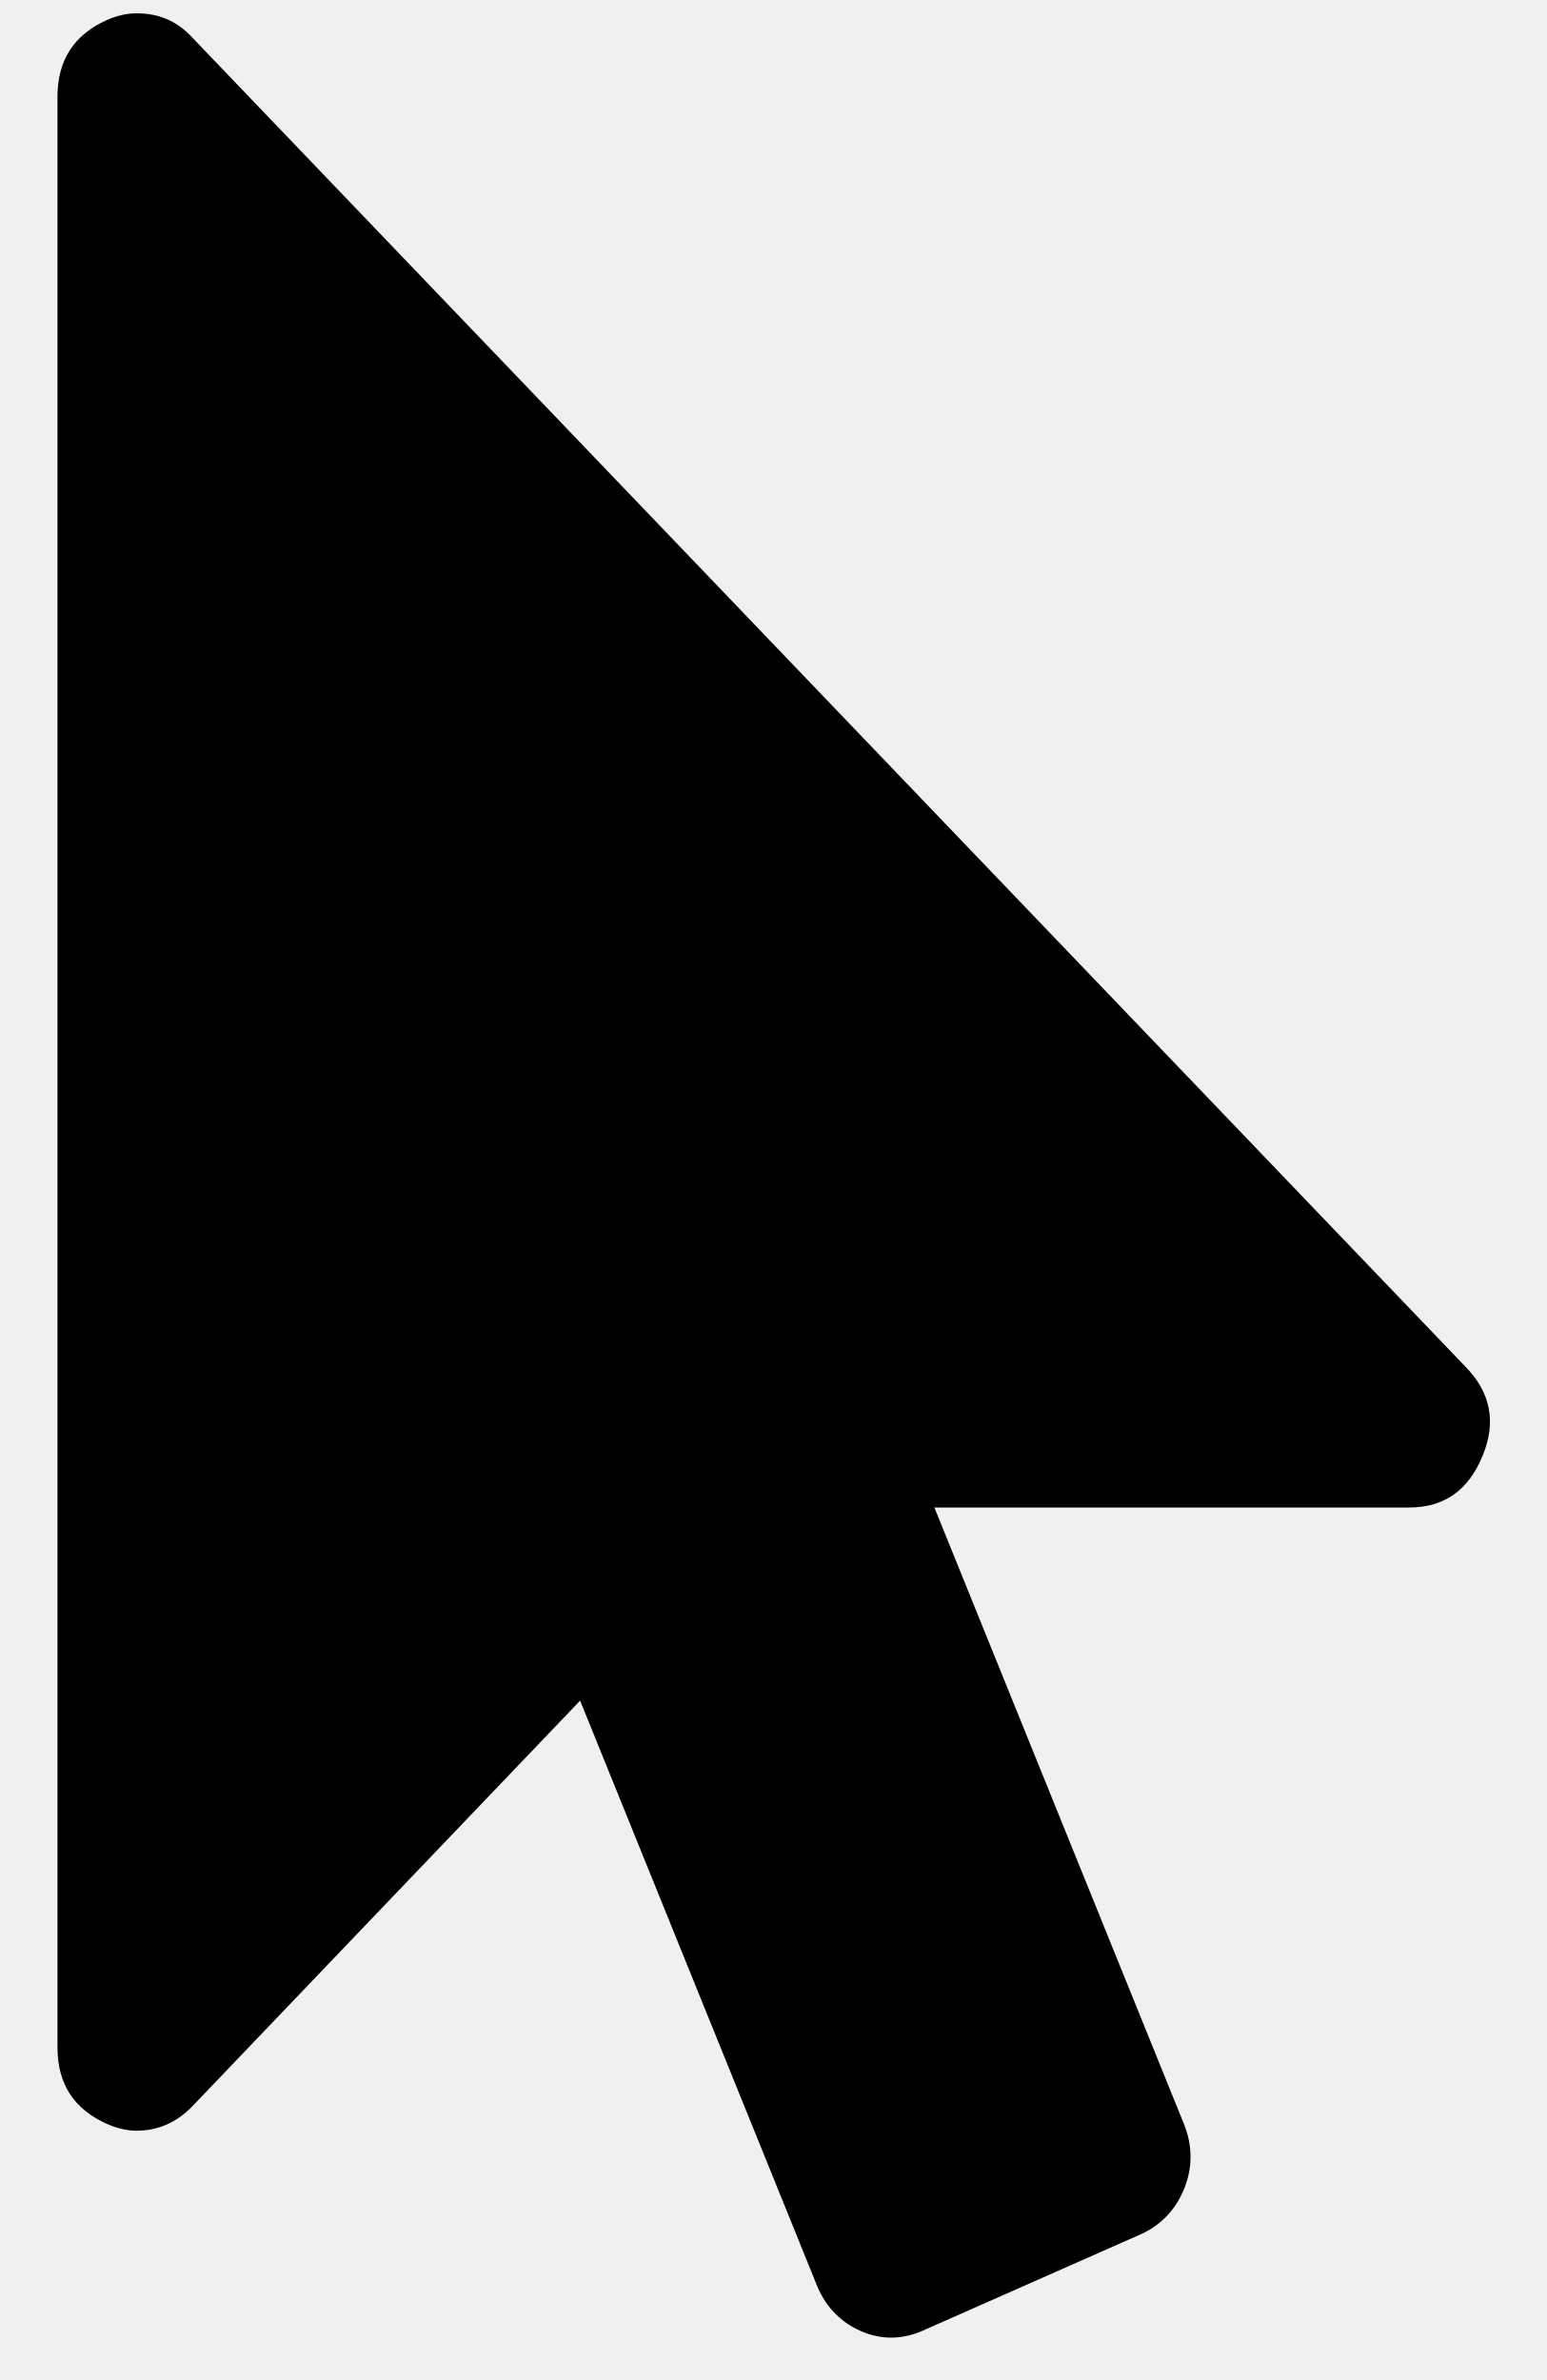
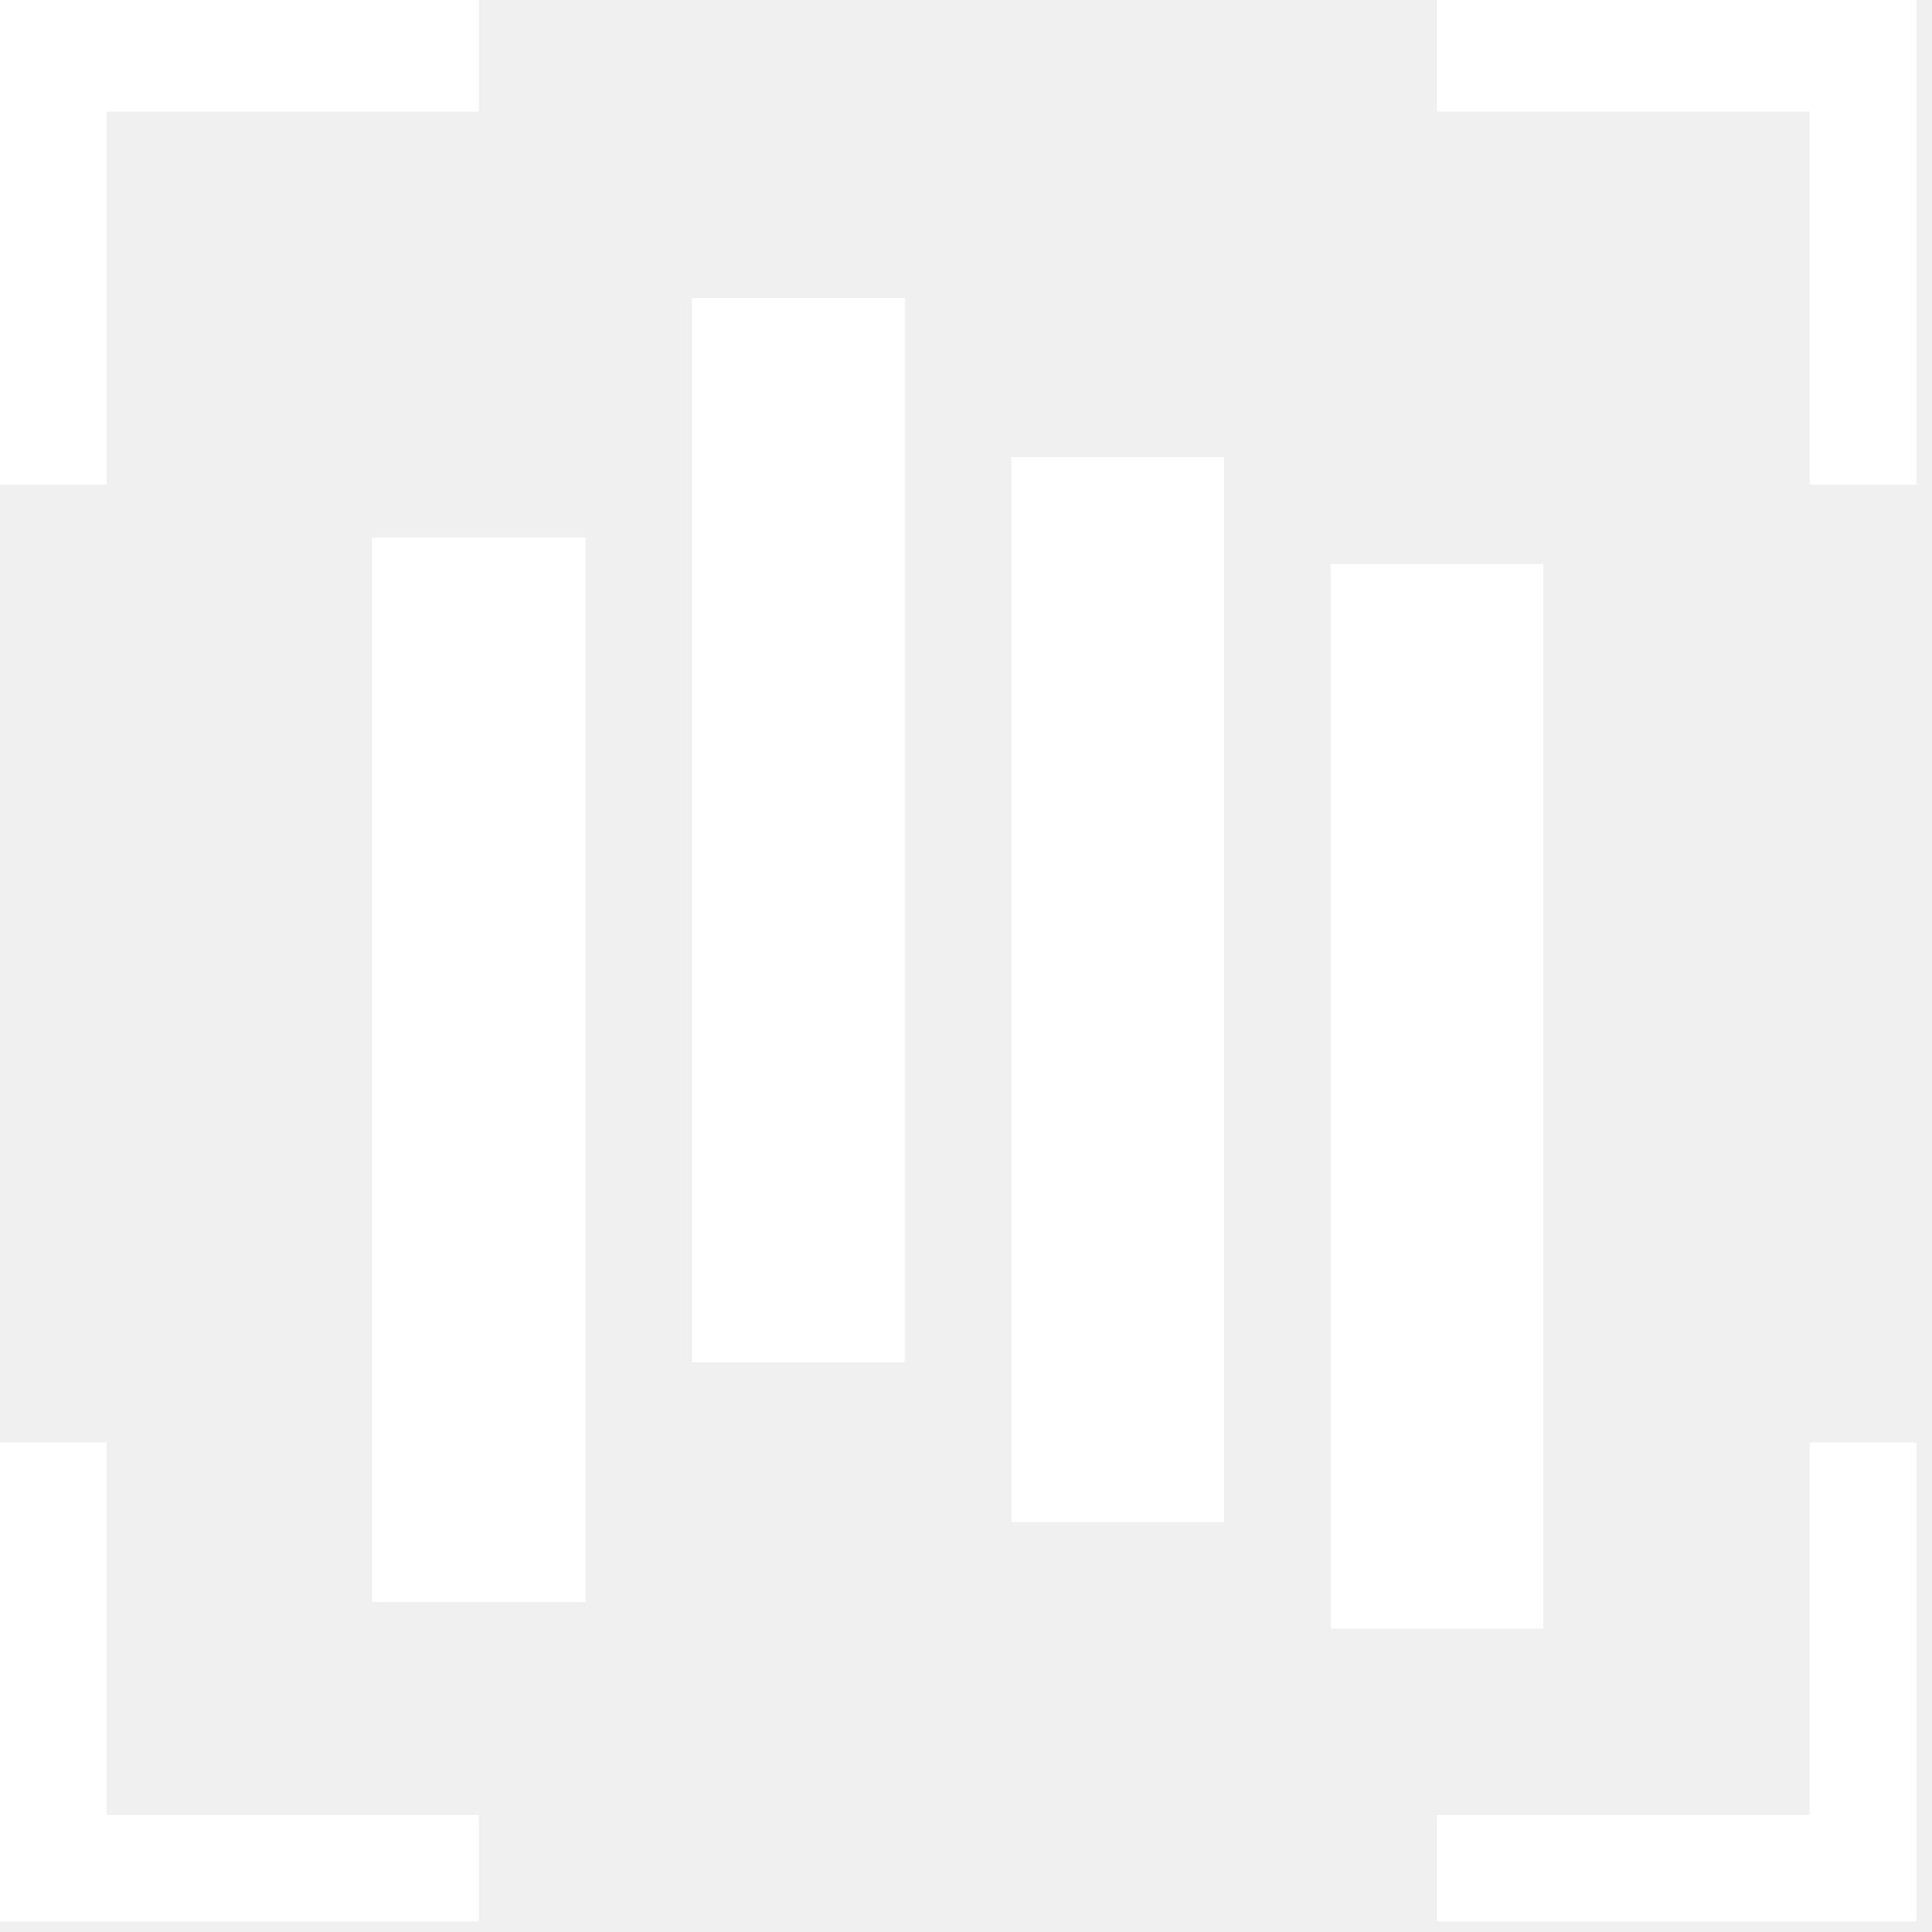
- <svg xmlns="http://www.w3.org/2000/svg" version="1.1" width="13px" height="20px">
-   <g transform="matrix(1 0 0 1 -19 -75 )">
-     <path d="M 1.619 0.319  L 12.311 11.481  C 12.527 11.699  12.576 11.95  12.459 12.233  C 12.34 12.524  12.136 12.668  11.841 12.668  L 7.852 12.668  L 9.952 17.856  C 10.022 18.036  10.022 18.215  9.952 18.39  C 9.882 18.564  9.762 18.693  9.596 18.771  L 7.746 19.589  C 7.573 19.662  7.403 19.662  7.234 19.589  C 7.068 19.516  6.944 19.391  6.87 19.218  L 4.875 14.291  L 1.619 17.697  C 1.488 17.834  1.329 17.905  1.149 17.905  C 1.065 17.905  0.983 17.885  0.899 17.848  C 0.621 17.724  0.483 17.512  0.483 17.204  L 0.483 0.812  C 0.483 0.507  0.621 0.292  0.899 0.168  C 0.983 0.131  1.065 0.112  1.149 0.112  C 1.339 0.112  1.493 0.18  1.619 0.319  Z " fill-rule="nonzero" fill="#000000" stroke="none" transform="matrix(1 0 0 1 19 75 )" />
+ <svg xmlns="http://www.w3.org/2000/svg" version="1.1" width="18px" height="18px">
+   <g transform="matrix(1 0 0 1 -2787 -82 )">
+     <path d="M 0.992 4.512  L 0.992 1.041  L 4.463 1.041  L 4.463 0  L 0 0  L 0 4.512  L 0.992 4.512  Z M 16.86 13.438  L 16.86 16.909  L 13.388 16.909  L 13.388 17.901  L 17.851 17.901  L 17.851 13.438  L 16.86 13.438  Z M 17.851 0  L 16.86 0  L 13.388 0  L 13.388 1.041  L 16.86 1.041  L 16.86 4.512  L 17.851 4.512  L 17.851 0  Z M 0.992 16.909  L 0.992 13.438  L 0 13.438  L 0 17.901  L 4.463 17.901  L 4.463 16.909  L 0.992 16.909  Z M 3.471 14.926  L 3.471 5.008  L 5.455 5.008  L 5.455 14.926  L 3.471 14.926  Z M 6.446 12.694  L 6.446 2.777  L 8.43 2.777  L 8.43 12.694  L 6.446 12.694  Z M 9.421 14.182  L 9.421 4.264  L 11.405 4.264  L 11.405 14.182  L 9.421 14.182  Z M 12.397 15.174  L 12.397 5.256  L 14.38 5.256  L 14.38 15.174  L 12.397 15.174  Z " fill-rule="nonzero" fill="#ffffff" stroke="none" transform="matrix(1 0 0 1 2787 82 )" />
  </g>
</svg>
